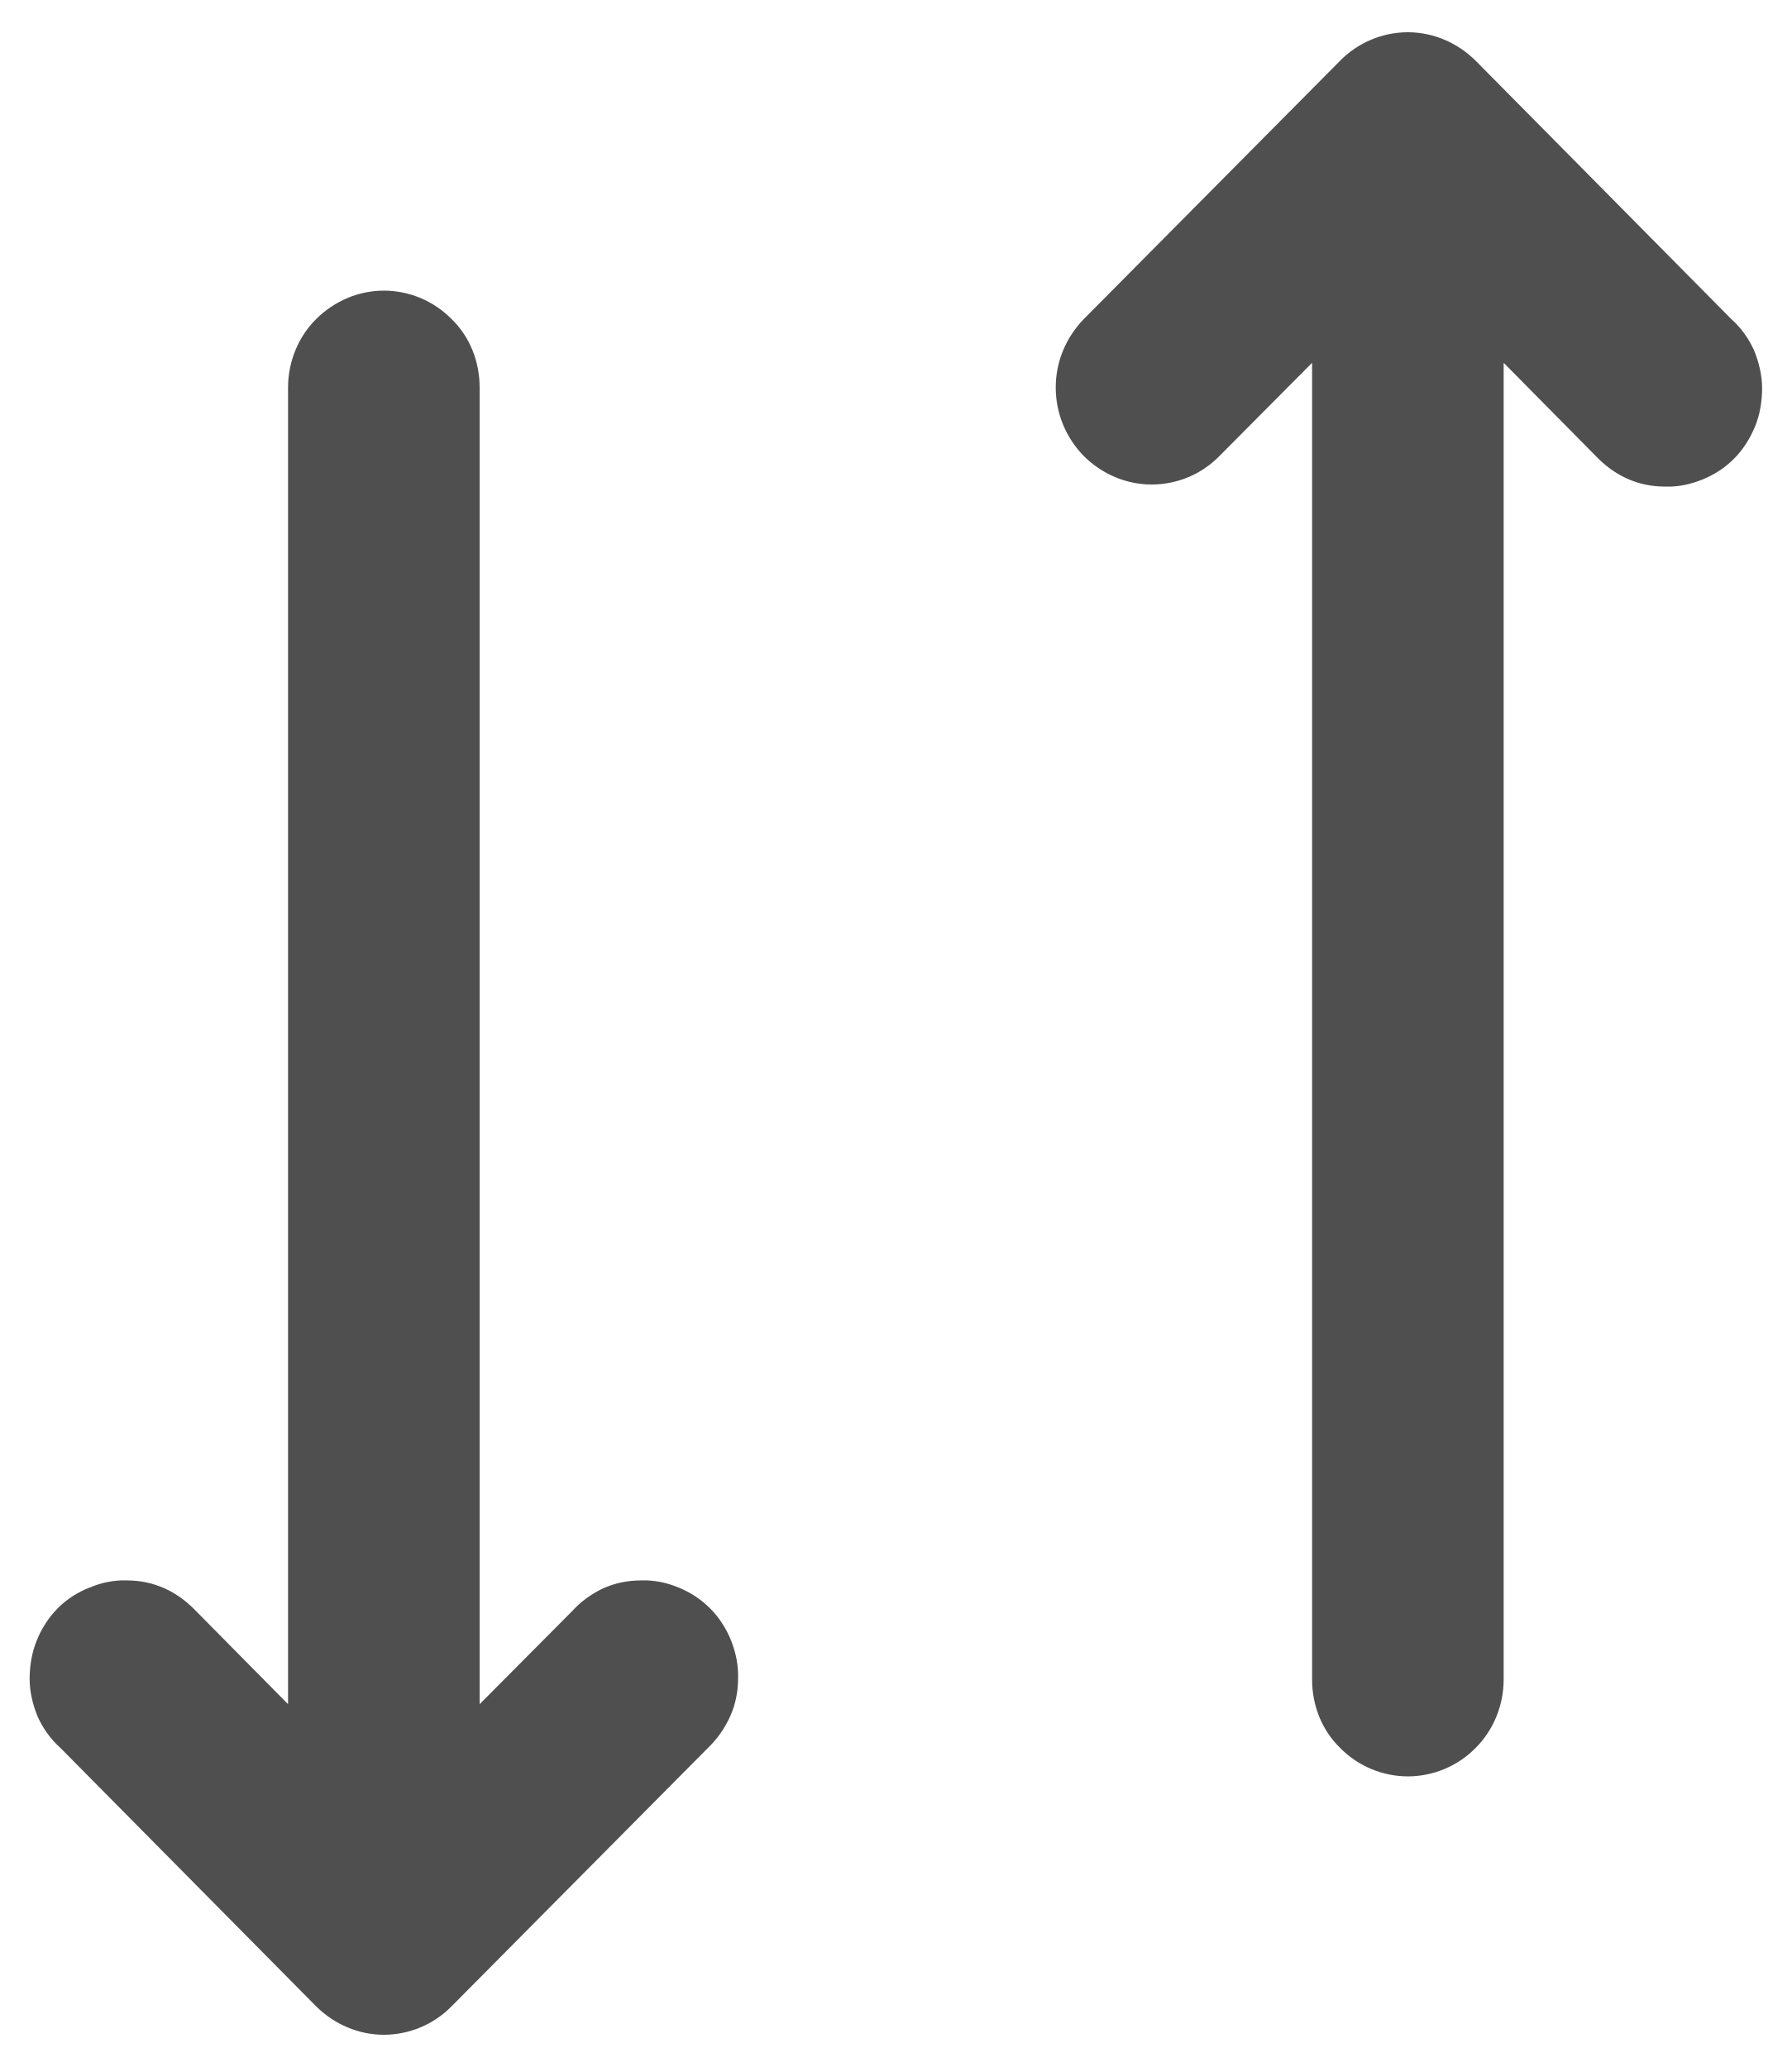
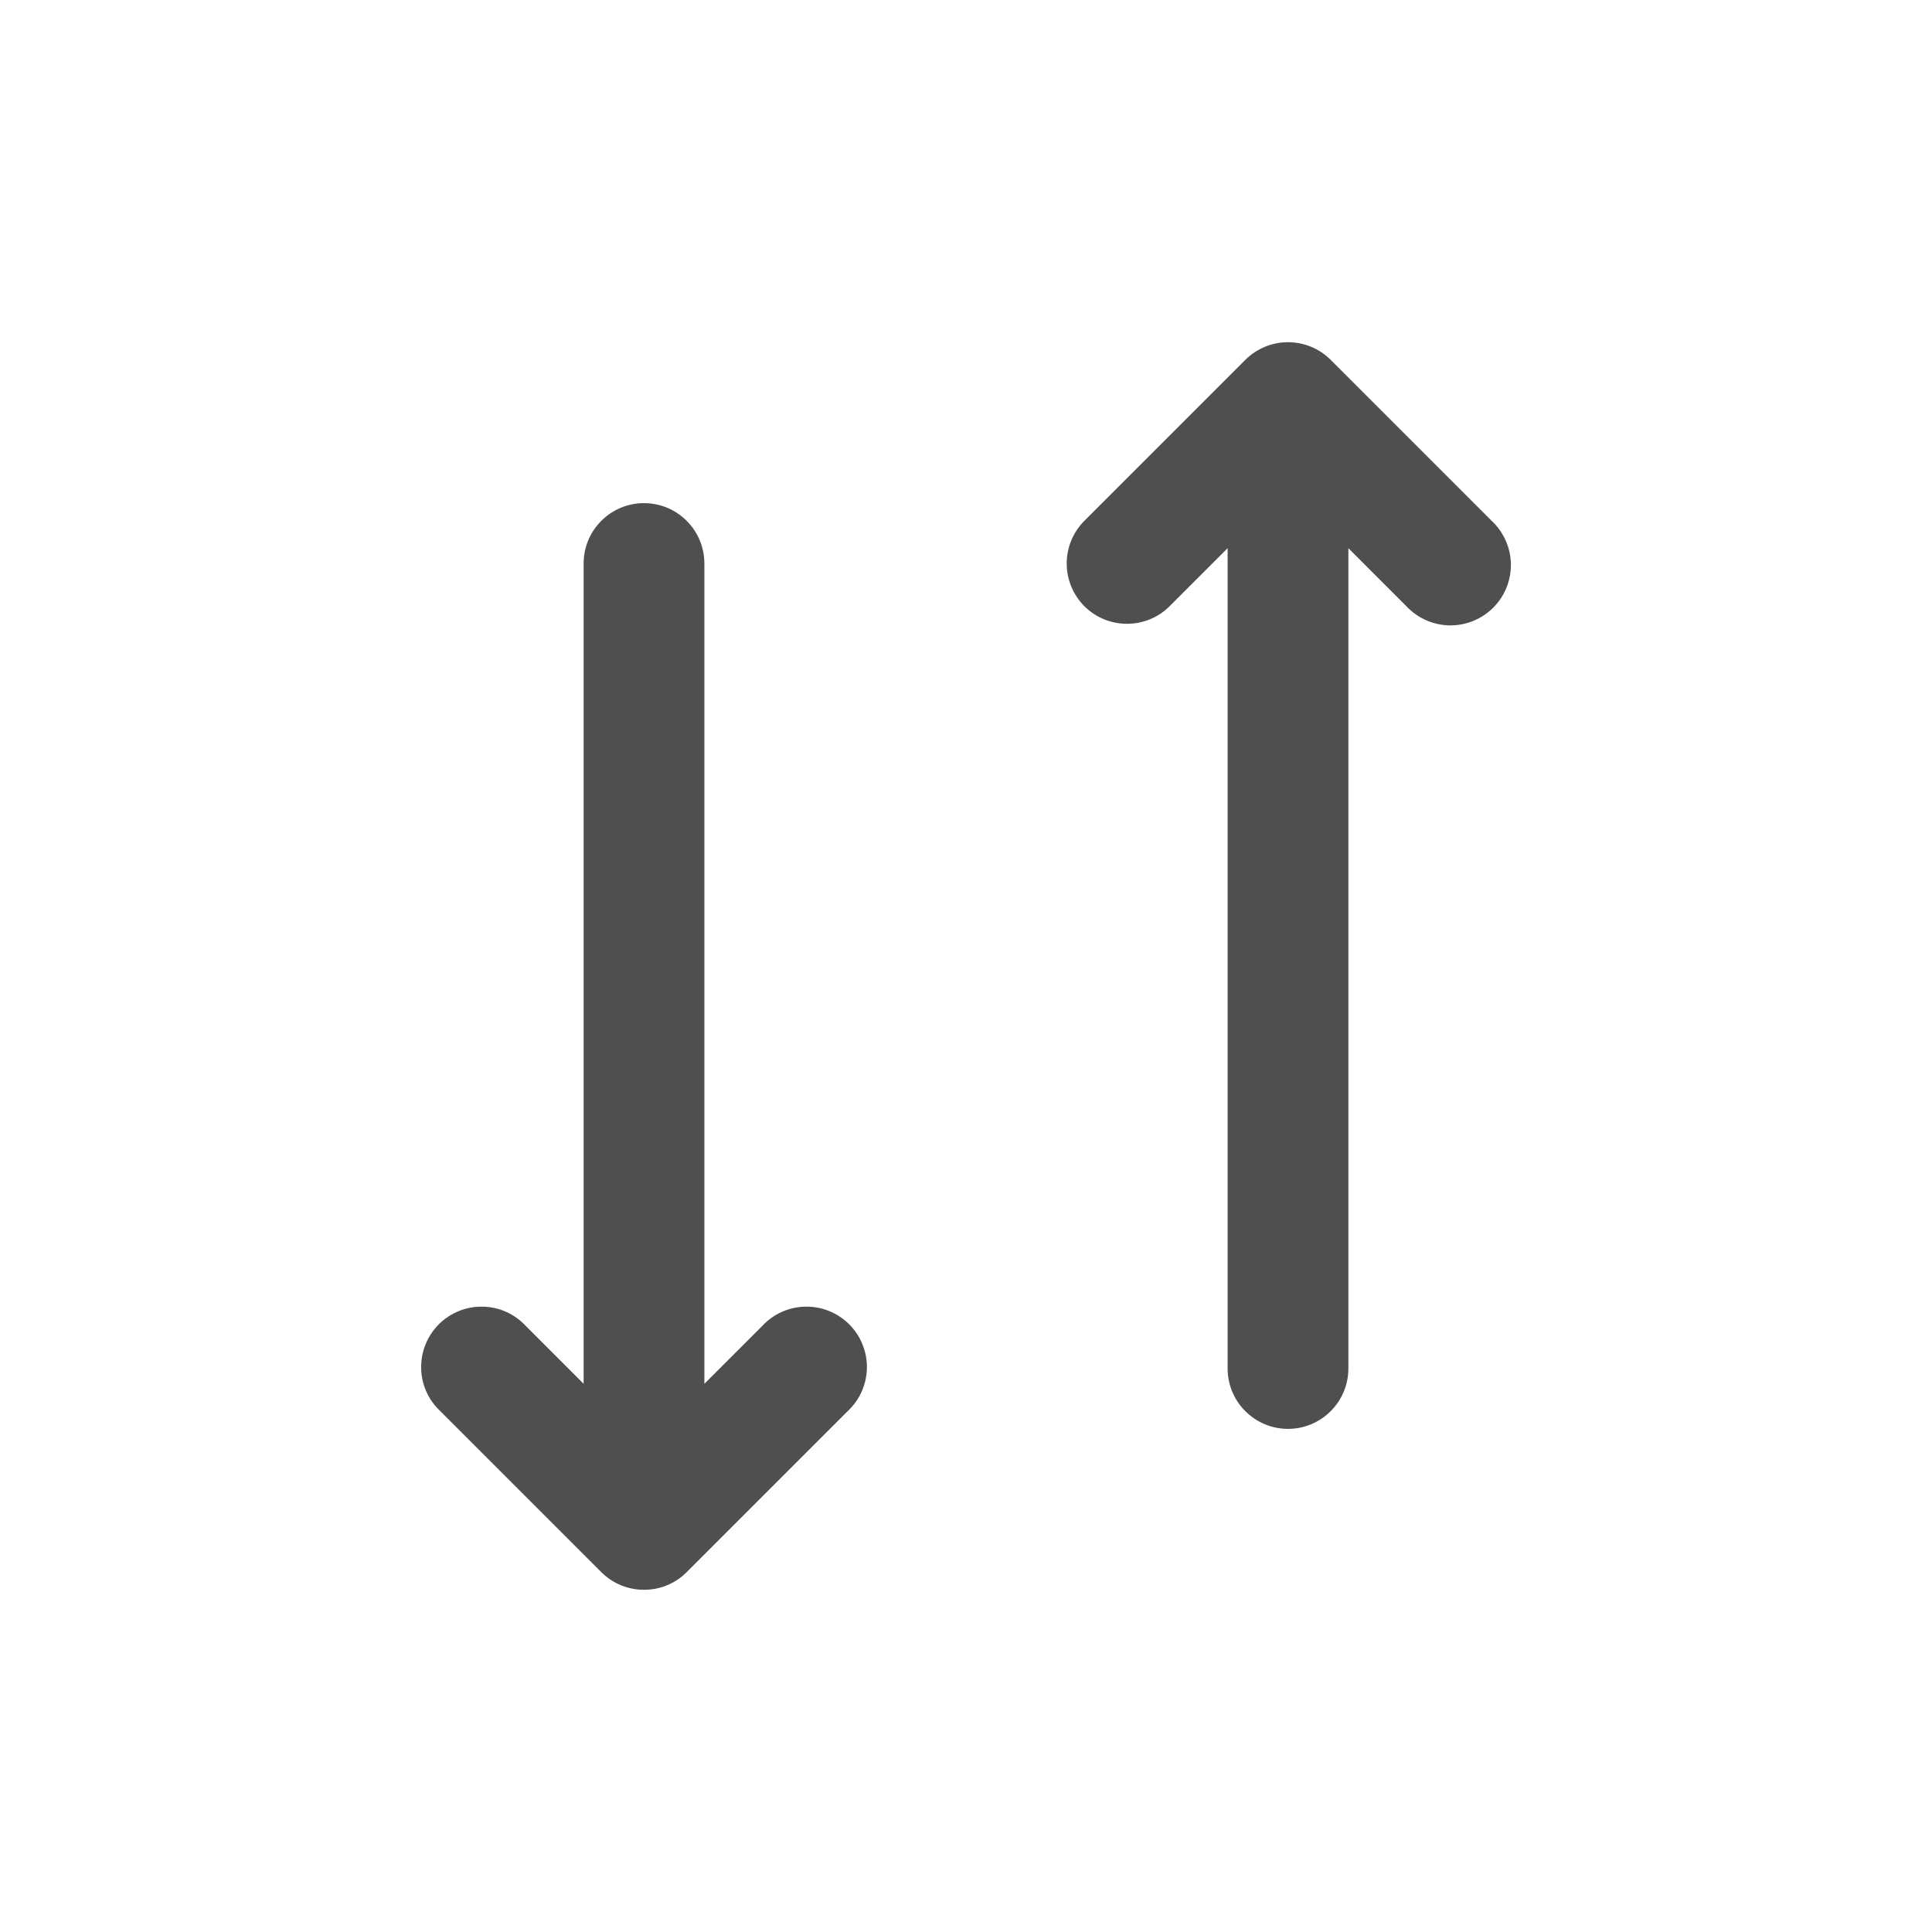
- <svg xmlns="http://www.w3.org/2000/svg" width="13px" height="15px" viewBox="0 0 13 15" version="1.1">
-   <g id="surface1">
-     <path style=" stroke:none;fill-rule:nonzero;fill:rgb(30.98%,30.98%,30.98%);fill-opacity:1;" d="M 7.863 3.309 C 7.996 3.441 8.172 3.516 8.355 3.516 C 8.543 3.516 8.719 3.441 8.848 3.309 L 9.52 2.633 L 9.52 12.188 C 9.52 12.375 9.59 12.555 9.723 12.684 C 9.852 12.816 10.031 12.891 10.215 12.891 C 10.398 12.891 10.578 12.816 10.707 12.684 C 10.836 12.555 10.91 12.375 10.91 12.188 L 10.91 2.633 L 11.578 3.309 C 11.645 3.379 11.719 3.434 11.805 3.473 C 11.891 3.512 11.984 3.531 12.078 3.531 C 12.172 3.535 12.262 3.516 12.352 3.48 C 12.438 3.445 12.516 3.395 12.582 3.328 C 12.648 3.262 12.699 3.18 12.734 3.094 C 12.77 3.008 12.785 2.91 12.785 2.816 C 12.785 2.723 12.762 2.629 12.727 2.543 C 12.688 2.457 12.633 2.379 12.562 2.316 L 10.707 0.441 C 10.574 0.309 10.398 0.234 10.215 0.234 C 10.031 0.234 9.852 0.309 9.723 0.441 L 7.863 2.316 C 7.734 2.449 7.66 2.625 7.66 2.812 C 7.66 3 7.734 3.176 7.863 3.309 Z M 3.48 12.367 L 4.152 11.691 C 4.215 11.621 4.293 11.566 4.375 11.527 C 4.461 11.488 4.555 11.469 4.648 11.469 C 4.742 11.465 4.836 11.484 4.922 11.52 C 5.008 11.555 5.086 11.605 5.152 11.672 C 5.219 11.738 5.27 11.82 5.305 11.906 C 5.34 11.996 5.359 12.09 5.355 12.184 C 5.355 12.277 5.336 12.371 5.297 12.457 C 5.258 12.543 5.203 12.621 5.137 12.684 L 3.277 14.559 C 3.148 14.691 2.969 14.766 2.785 14.766 C 2.602 14.766 2.426 14.691 2.293 14.559 L 0.438 12.684 C 0.367 12.621 0.312 12.543 0.273 12.457 C 0.238 12.371 0.215 12.277 0.215 12.184 C 0.215 12.09 0.23 11.996 0.266 11.906 C 0.301 11.82 0.352 11.738 0.418 11.672 C 0.484 11.605 0.562 11.555 0.652 11.52 C 0.738 11.484 0.832 11.465 0.922 11.469 C 1.016 11.469 1.109 11.488 1.195 11.527 C 1.281 11.566 1.355 11.621 1.422 11.691 L 2.09 12.367 L 2.09 2.812 C 2.09 2.625 2.164 2.445 2.293 2.316 C 2.426 2.184 2.602 2.109 2.785 2.109 C 2.969 2.109 3.148 2.184 3.277 2.316 C 3.41 2.445 3.48 2.625 3.48 2.812 Z M 3.48 12.367 " />
-   </g>
+ <svg xmlns="http://www.w3.org/2000/svg" width="24" height="24" viewBox="0 0 24 24" fill="none">
+   <path d="M13.47 7.53C13.611 7.671 13.801 7.749 14 7.749C14.199 7.749 14.389 7.671 14.53 7.53L15.25 6.81V17C15.25 17.199 15.329 17.39 15.47 17.53C15.611 17.671 15.801 17.75 16 17.75C16.199 17.75 16.39 17.671 16.53 17.53C16.671 17.39 16.75 17.199 16.75 17V6.81L17.47 7.53C17.539 7.604 17.622 7.663 17.714 7.704C17.806 7.745 17.905 7.767 18.006 7.769C18.106 7.77 18.206 7.752 18.3 7.714C18.393 7.676 18.478 7.62 18.549 7.549C18.62 7.478 18.677 7.393 18.714 7.3C18.752 7.206 18.77 7.106 18.769 7.006C18.767 6.905 18.745 6.806 18.704 6.714C18.663 6.622 18.604 6.539 18.53 6.47L16.53 4.47C16.39 4.33 16.199 4.251 16 4.251C15.801 4.251 15.611 4.33 15.47 4.47L13.47 6.47C13.33 6.611 13.251 6.801 13.251 7C13.251 7.199 13.33 7.389 13.47 7.53ZM8.75 17.19L9.47 16.47C9.539 16.396 9.622 16.337 9.714 16.296C9.806 16.255 9.905 16.233 10.006 16.232C10.106 16.23 10.206 16.248 10.3 16.286C10.393 16.324 10.478 16.38 10.549 16.451C10.62 16.522 10.677 16.607 10.714 16.701C10.752 16.794 10.771 16.894 10.769 16.995C10.767 17.095 10.745 17.195 10.704 17.287C10.663 17.379 10.604 17.461 10.53 17.53L8.53 19.53C8.39 19.671 8.199 19.749 8 19.749C7.801 19.749 7.611 19.671 7.47 19.53L5.47 17.53C5.396 17.461 5.337 17.379 5.296 17.287C5.255 17.195 5.233 17.095 5.232 16.995C5.23 16.894 5.248 16.794 5.286 16.701C5.324 16.607 5.38 16.522 5.451 16.451C5.522 16.38 5.607 16.324 5.701 16.286C5.794 16.248 5.894 16.23 5.995 16.232C6.095 16.233 6.195 16.255 6.287 16.296C6.379 16.337 6.461 16.396 6.53 16.47L7.25 17.19V7C7.25 6.801 7.329 6.61 7.47 6.47C7.61 6.329 7.801 6.25 8 6.25C8.199 6.25 8.39 6.329 8.53 6.47C8.671 6.61 8.75 6.801 8.75 7V17.19Z" fill="#4F4F4F" />
</svg>
